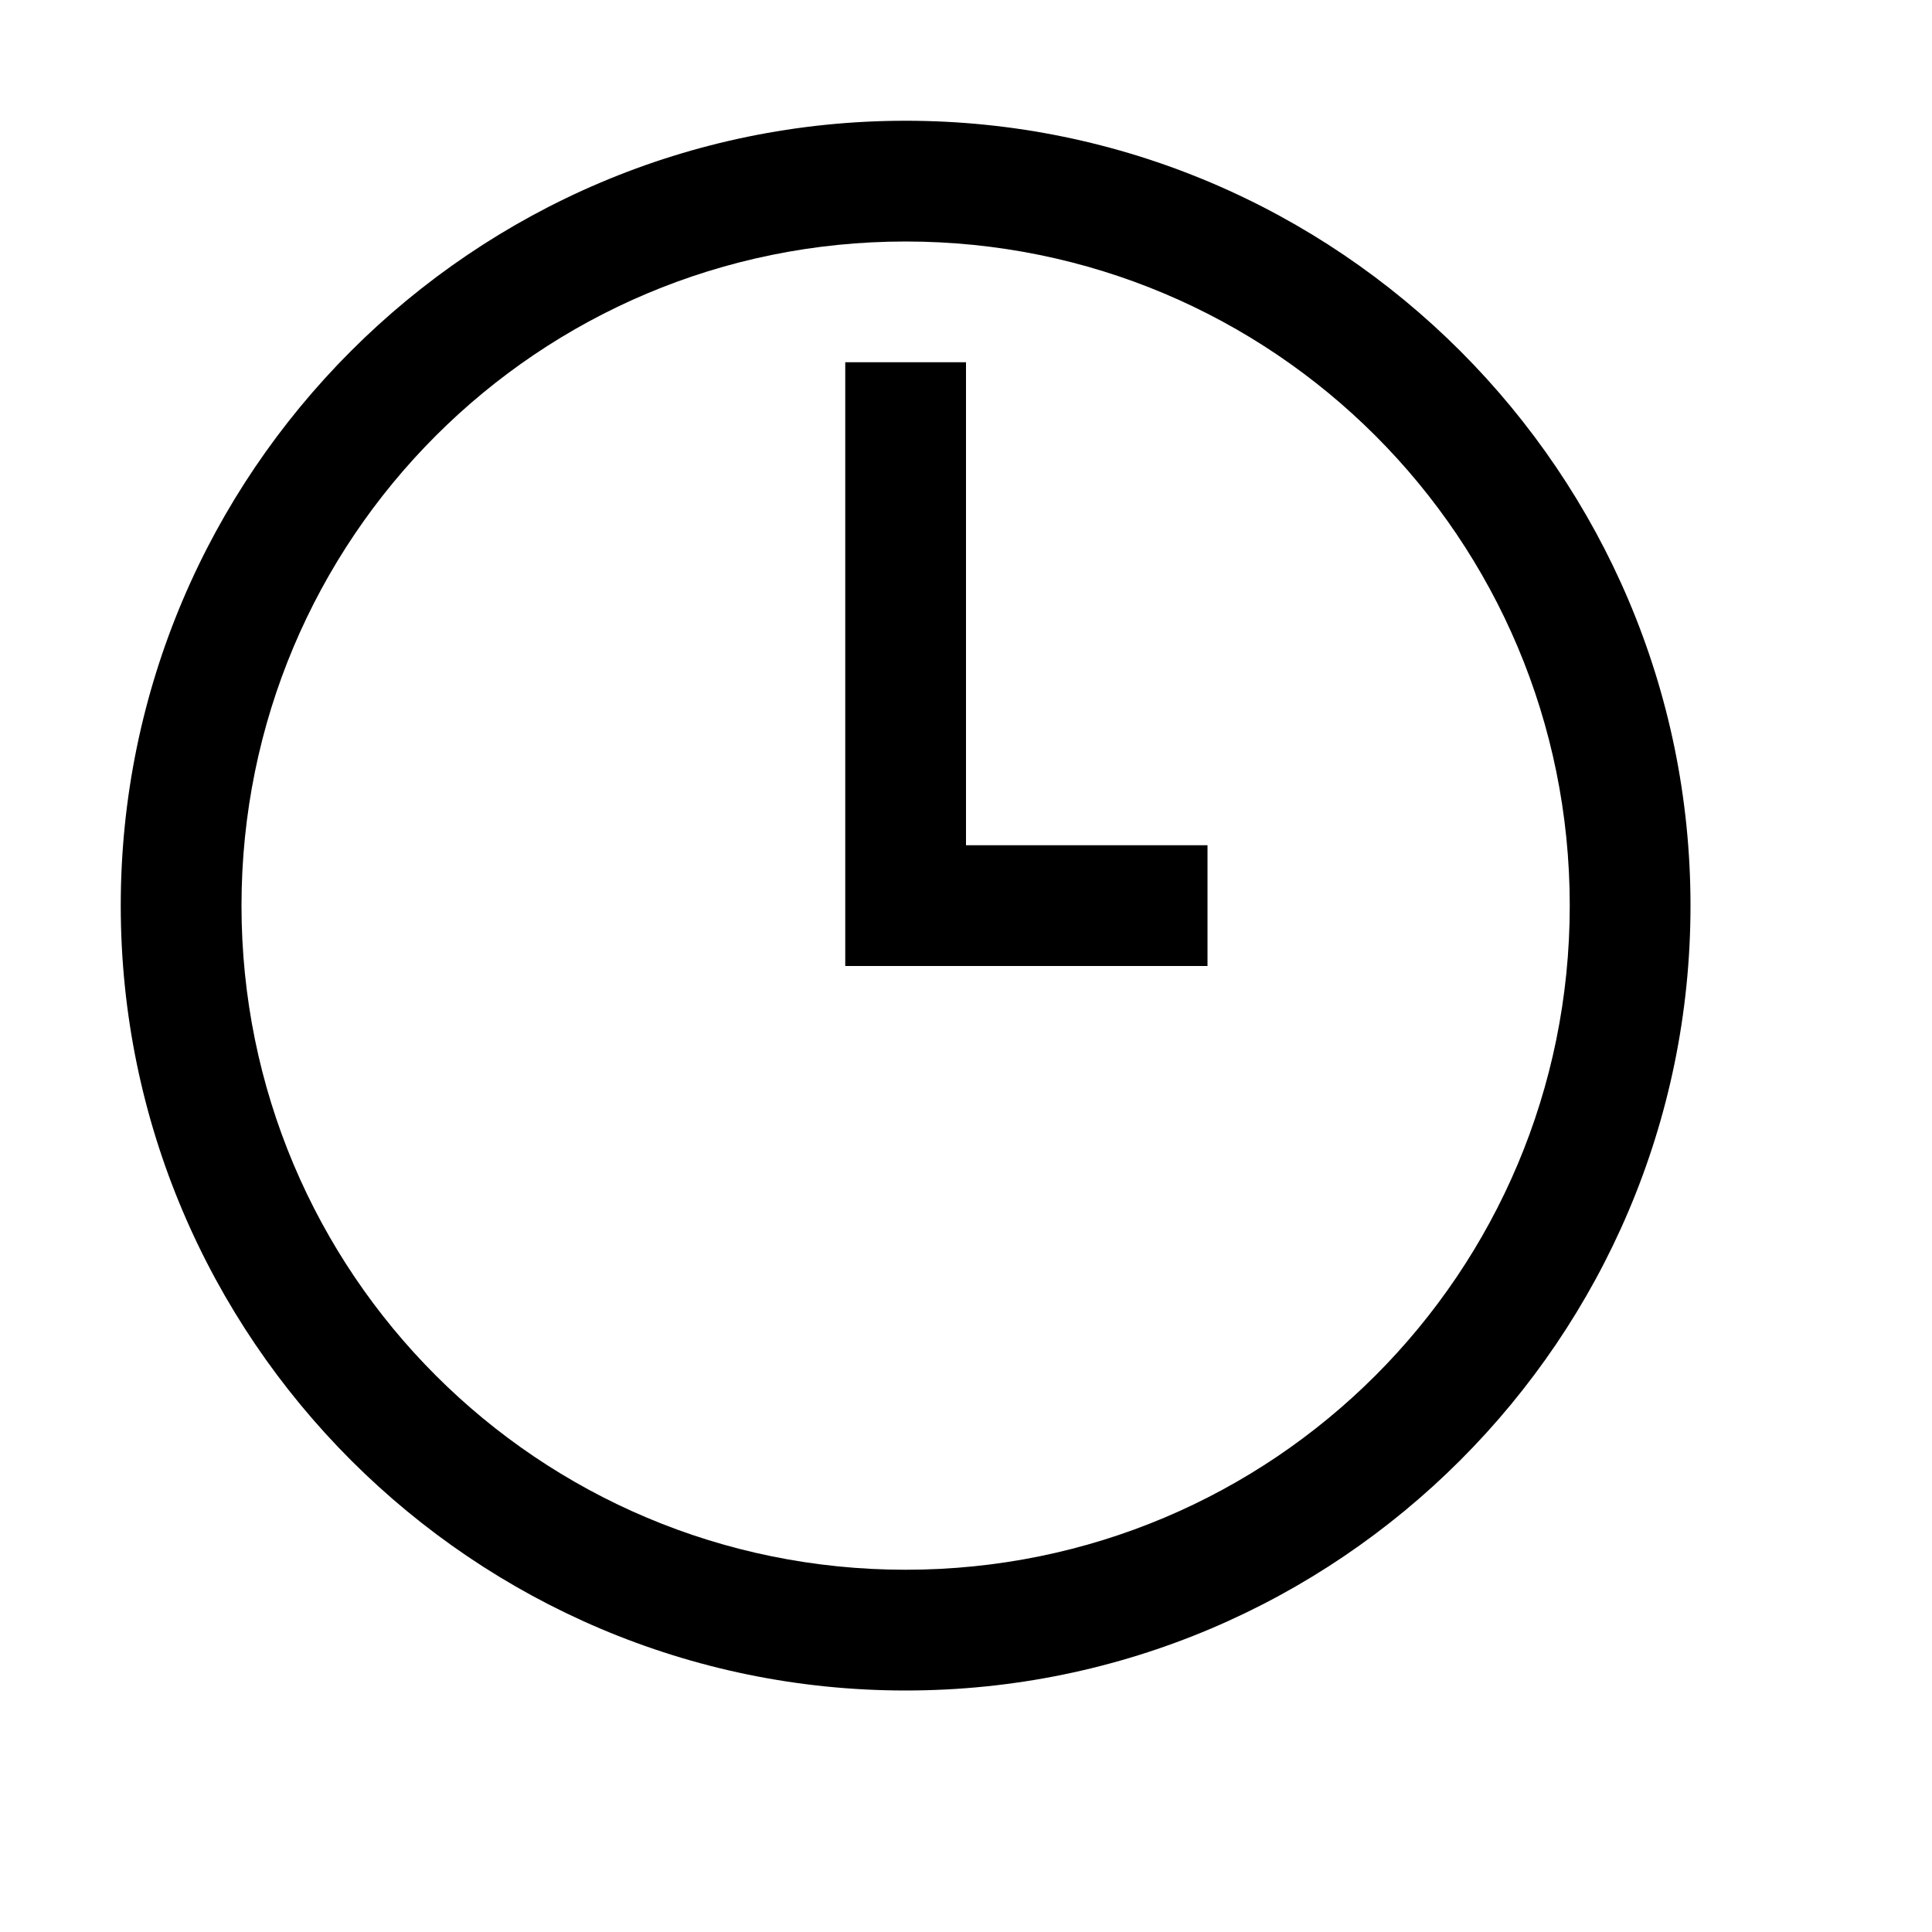
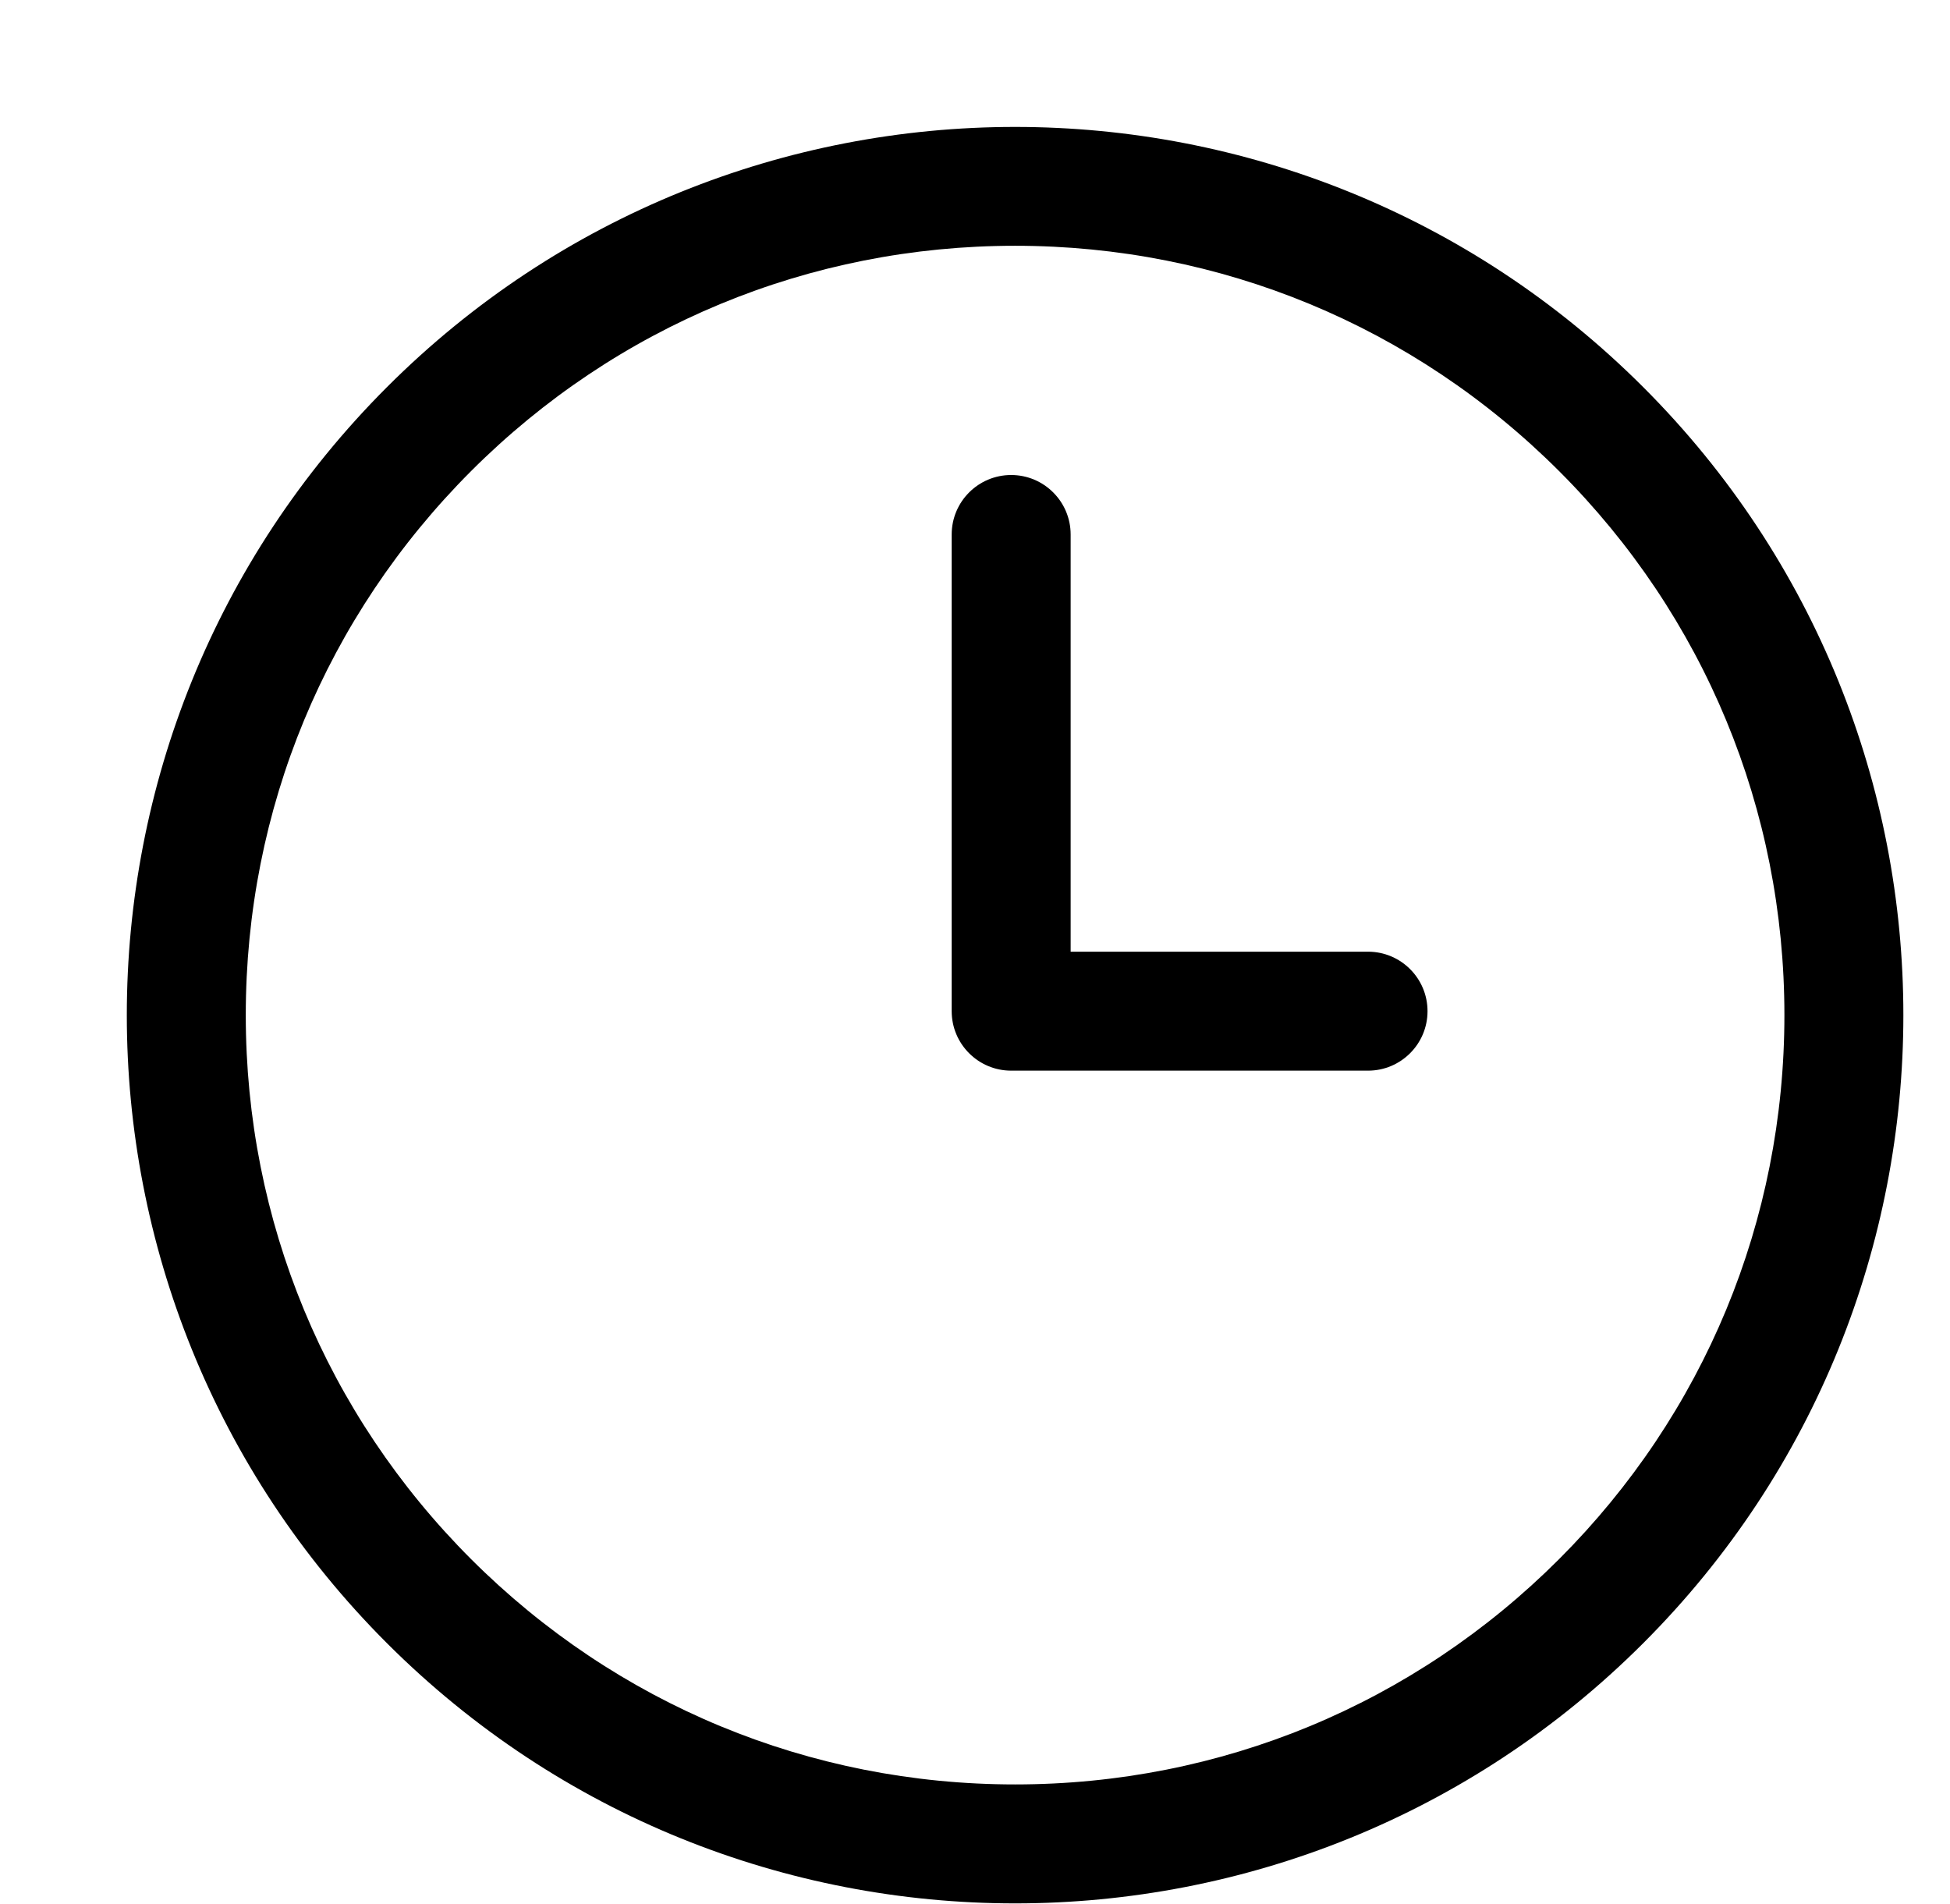
- <svg xmlns="http://www.w3.org/2000/svg" width="16" height="16" viewBox="0 0 16 16" fill="none">
-   <path d="M7.5 1C3.918 1 1 3.918 1 7.5C1 11.082 3.918 14 7.5 14C11.082 14 14 11.082 14 7.5C14 3.918 11.082 1 7.5 1ZM7.5 2C10.543 2 13 4.457 13 7.5C13 10.543 10.543 13 7.5 13C4.457 13 2 10.543 2 7.5C2 4.457 4.457 2 7.5 2ZM7 3V8H10V7H8V3H7Z" fill="black" />
+ <svg xmlns="http://www.w3.org/2000/svg" width="32.784" height="32" viewBox="0 0 32.784 32" fill="#000000">
+   <g>
+     <path d="M 17.066,2.134c-3.822,0-7.644,1.458-10.56,4.374c-5.832,5.832-5.832,15.288,0,21.118 C 9.424,30.542, 13.244,32, 17.066,32s 7.644-1.458, 10.56-4.374c 5.832-5.832, 5.832-15.288,0-21.118C 24.71,3.592, 20.888,2.134, 17.066,2.134z M 26.212,26.212C 23.77,28.654, 20.522,30, 17.066,30c-3.454,0-6.702-1.346-9.146-3.788c-2.442-2.442-3.788-5.69-3.788-9.146 s 1.346-6.702, 3.788-9.146c 2.442-2.442, 5.69-3.788, 9.146-3.788c 3.454,0, 6.702,1.346, 9.146,3.788S 30,13.612, 30,17.066 S 28.654,23.77, 26.212,26.212zM 23,16L 18,16 L 18,8.986 c0-0.552-0.448-1-1-1S 16,8.434, 16,8.986l0,8.008 c0,0,0,0.002,0,0.002L 16,17 C 16,17.552, 16.448,18, 17,18l 6,0 C 23.552,18, 24,17.552, 24,17C 24,16.448, 23.552,16, 23,16z" />
+   </g>
</svg>
